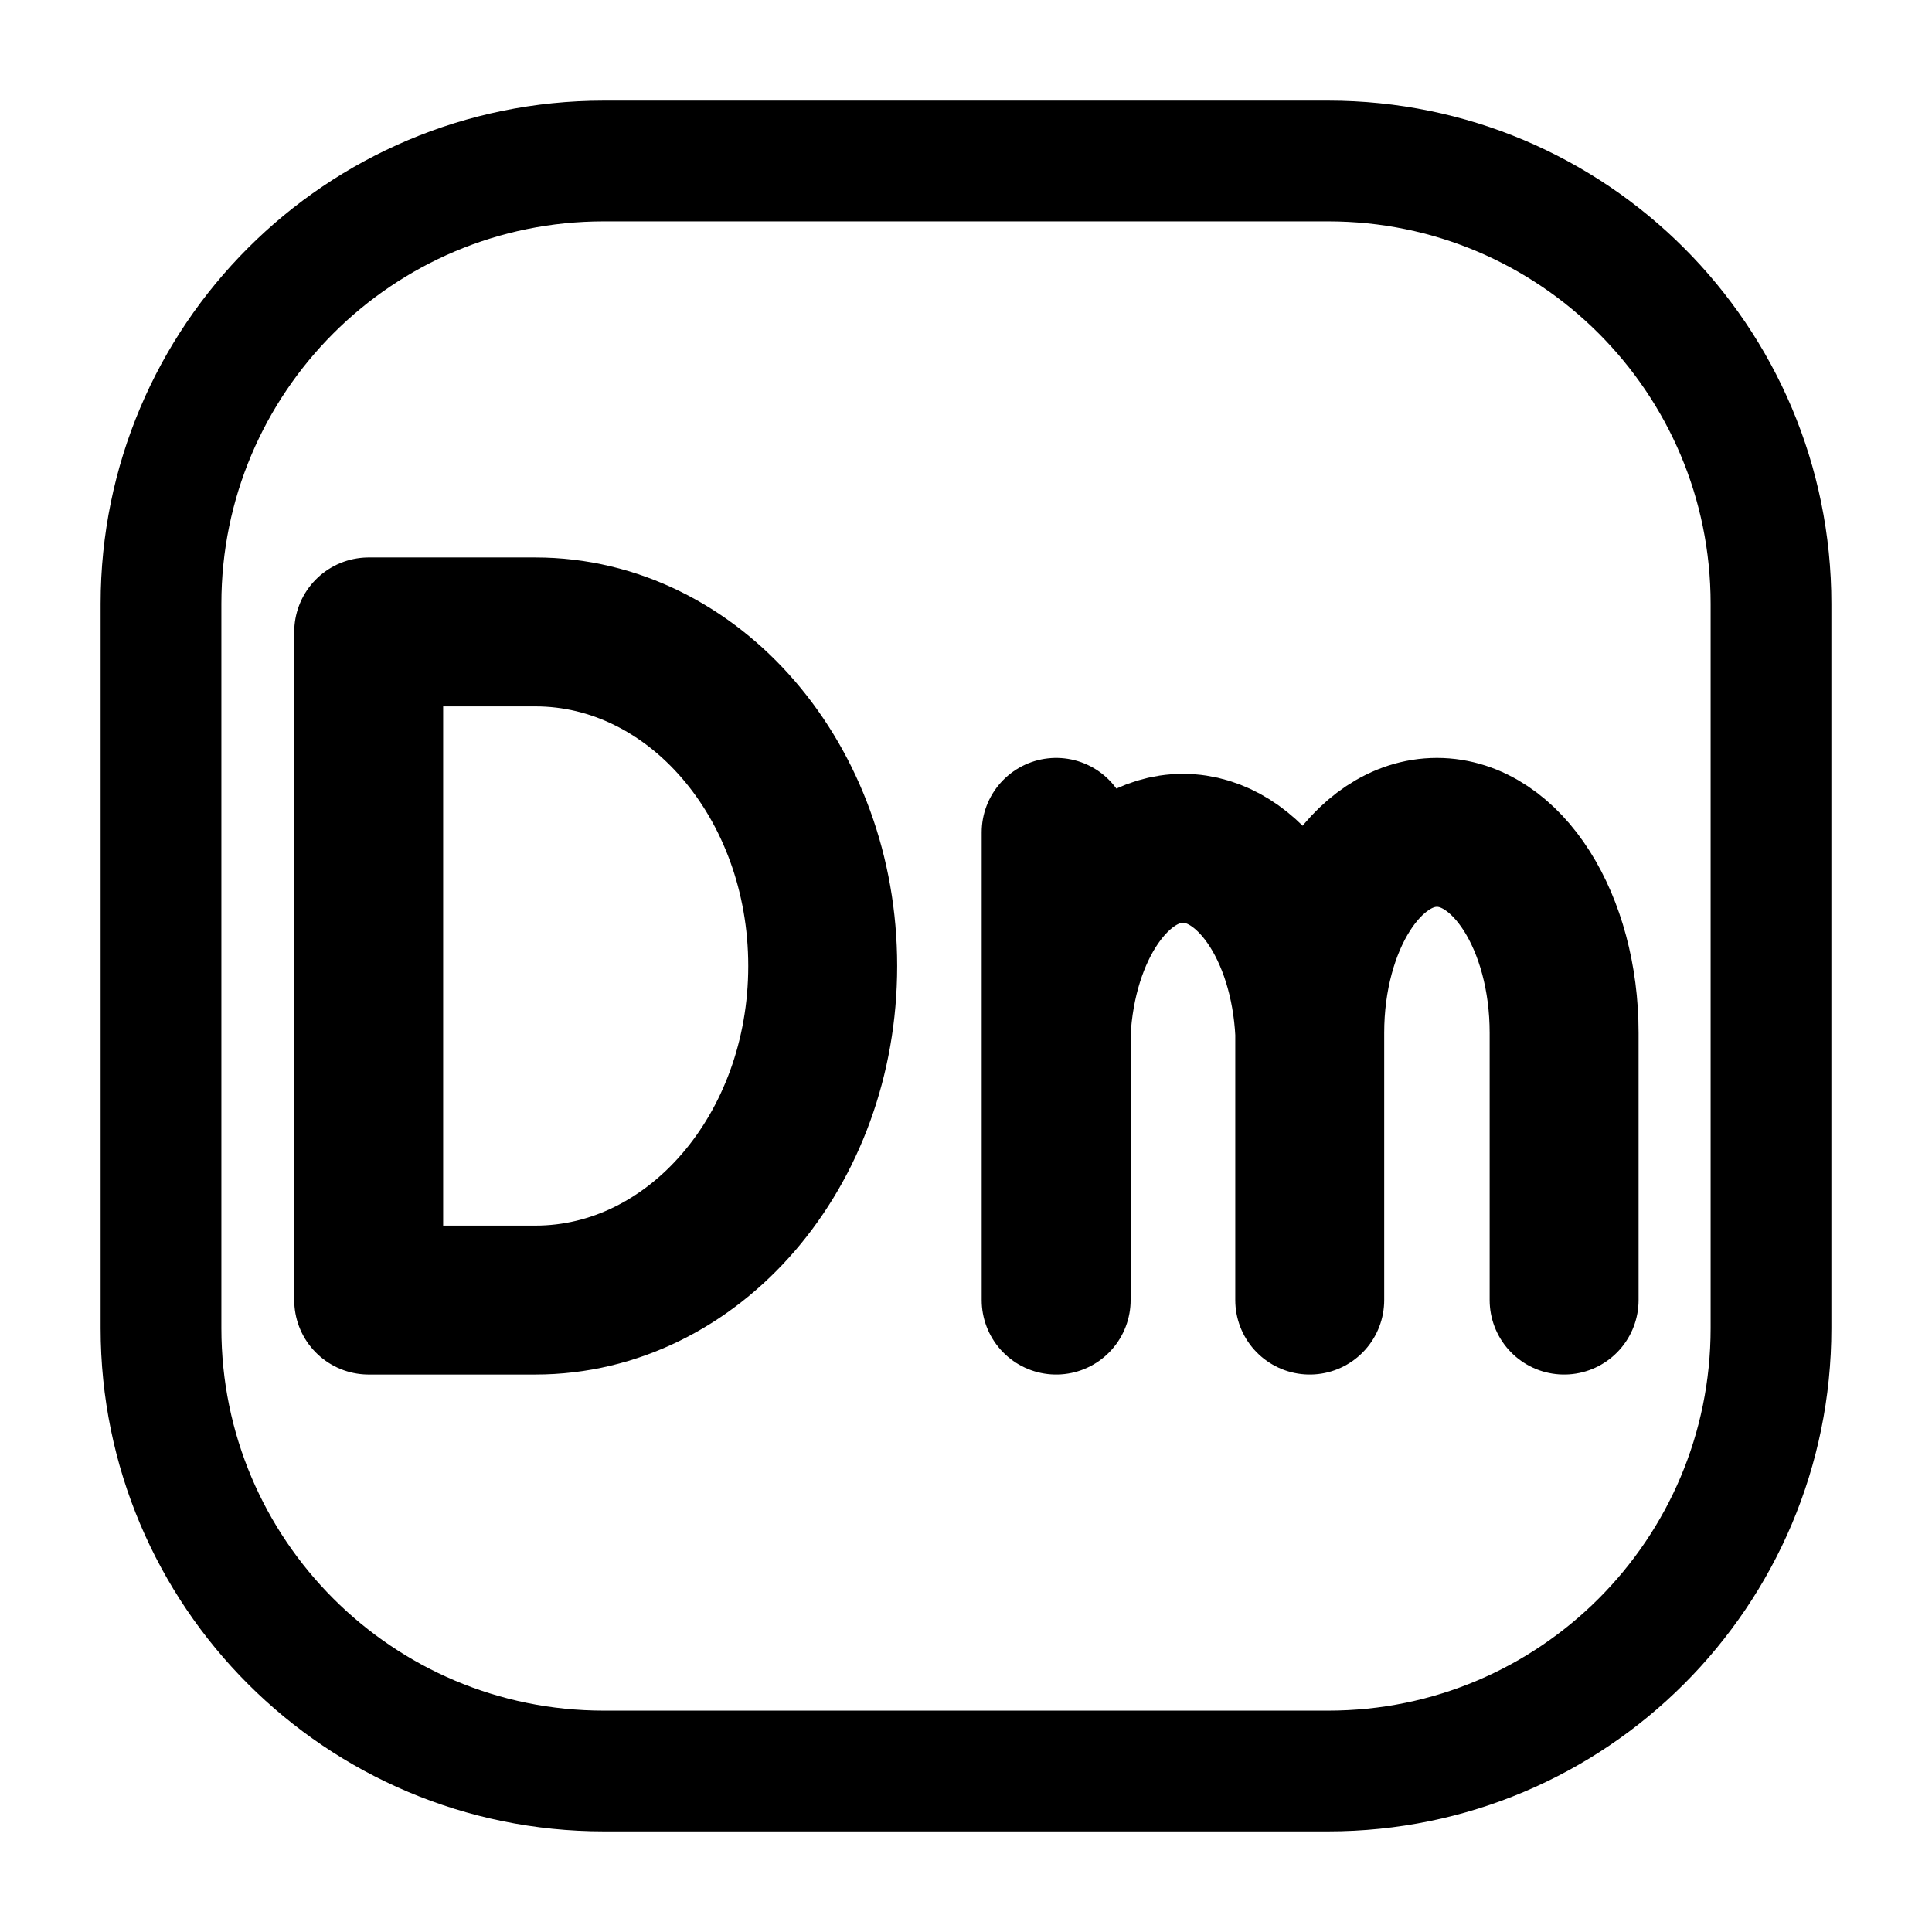
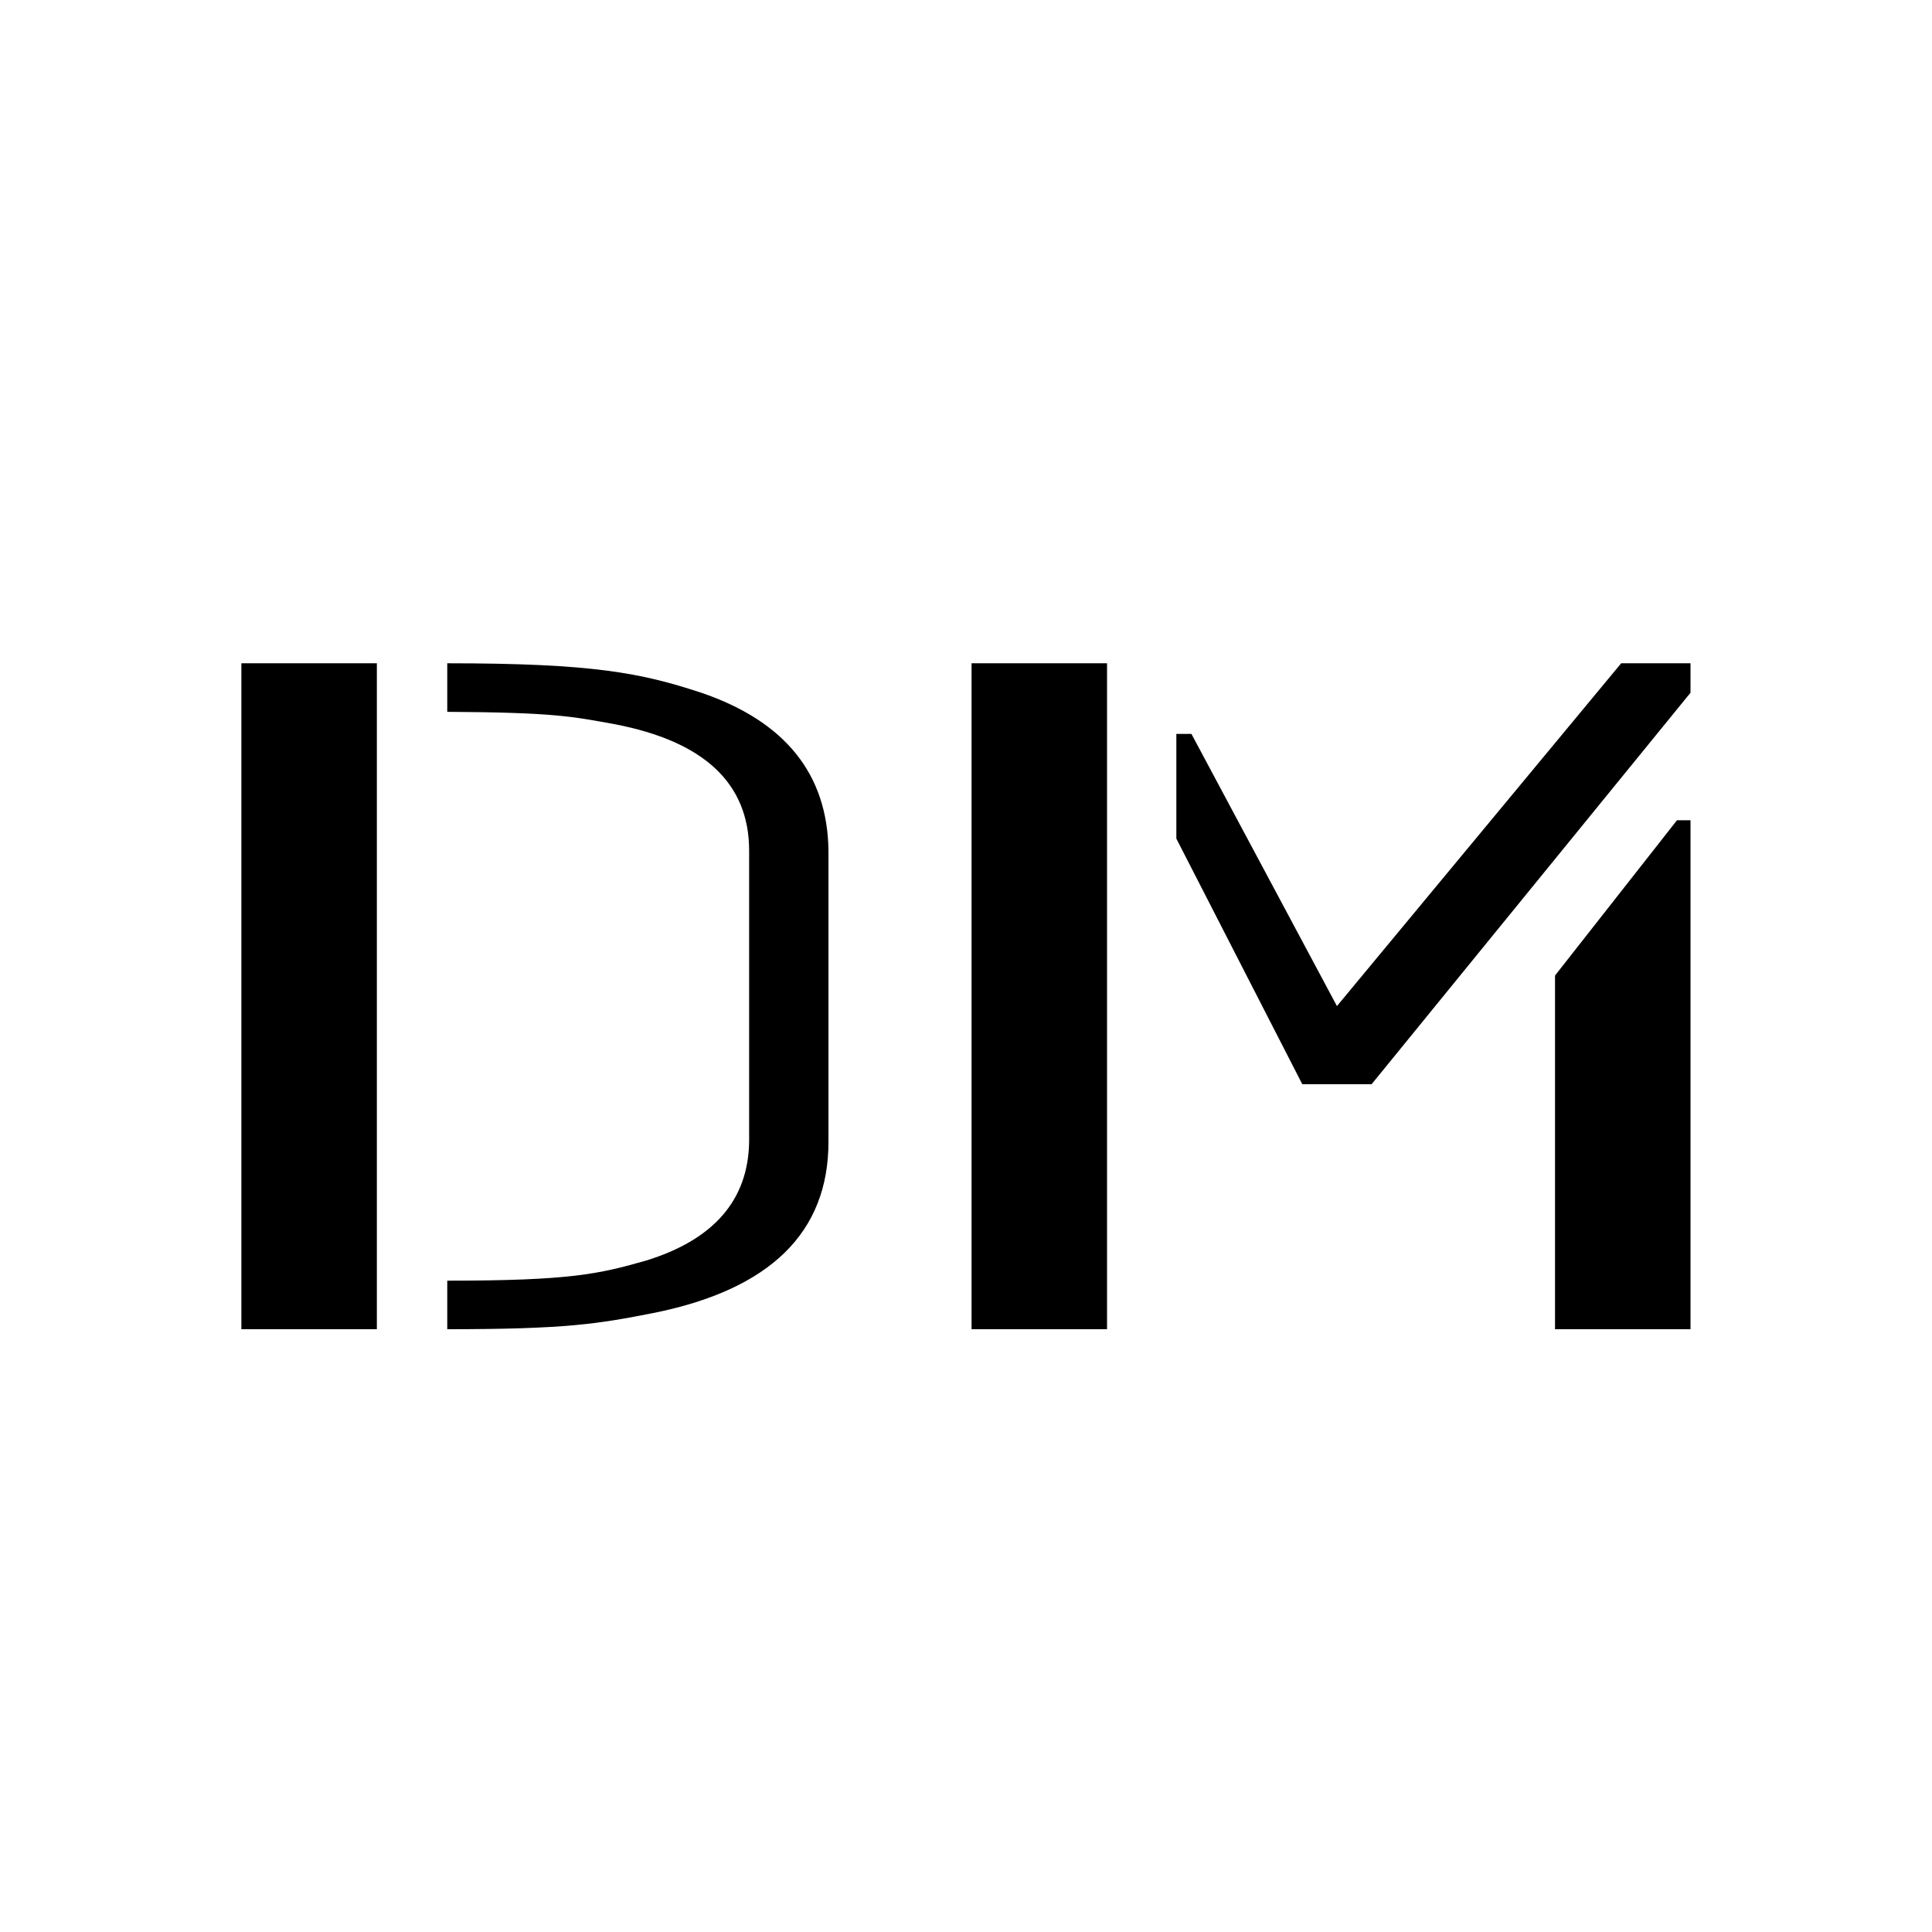
- <svg xmlns="http://www.w3.org/2000/svg" width="16" height="16" viewBox="0 0 24 24" fill="none" stroke="currentColor" stroke-linecap="round" stroke-linejoin="round">
-   <rect x="2" y="2" width="20" height="20" rx="5.5" stroke-width="1.5" />
-   <path d="M4.58 7.85H6.65A3.57 4.15 0 0 1 6.65 16.15H4.58ZM13.12 16.15V10.34M13.12 12.83A1.58 2.49 0 0 1 16.27 12.83V16.15M16.27 12.83A1.58 2.49 0 0 1 19.43 12.83V16.15" stroke-width="1.85" />
+ <svg xmlns="http://www.w3.org/2000/svg" width="16" height="16" viewBox="0 0 16 16" fill="none">
+   <path d="M3.121 11.008H1.999V5.493H3.121V11.008ZM3.704 5.493C4.92 5.493 5.311 5.574 5.808 5.737C6.502 5.974 6.853 6.41 6.861 7.045V9.456C6.861 10.207 6.378 10.68 5.41 10.874C4.955 10.963 4.696 11.008 3.704 11.008V10.606C4.721 10.606 4.96 10.551 5.349 10.44C5.911 10.267 6.196 9.939 6.204 9.456V7.045C6.204 6.488 5.832 6.139 5.088 5.997C4.741 5.934 4.589 5.9 3.704 5.895V5.493ZM9.168 5.493V11.008H8.046V5.493H9.168ZM14 6.793V11.008H12.878V8.079L13.888 6.793H14ZM14 5.493V5.737L11.359 8.979H10.785L9.742 6.945V6.078H9.867L11.072 8.332L13.426 5.493H14Z" fill="currentColor" />
</svg>
